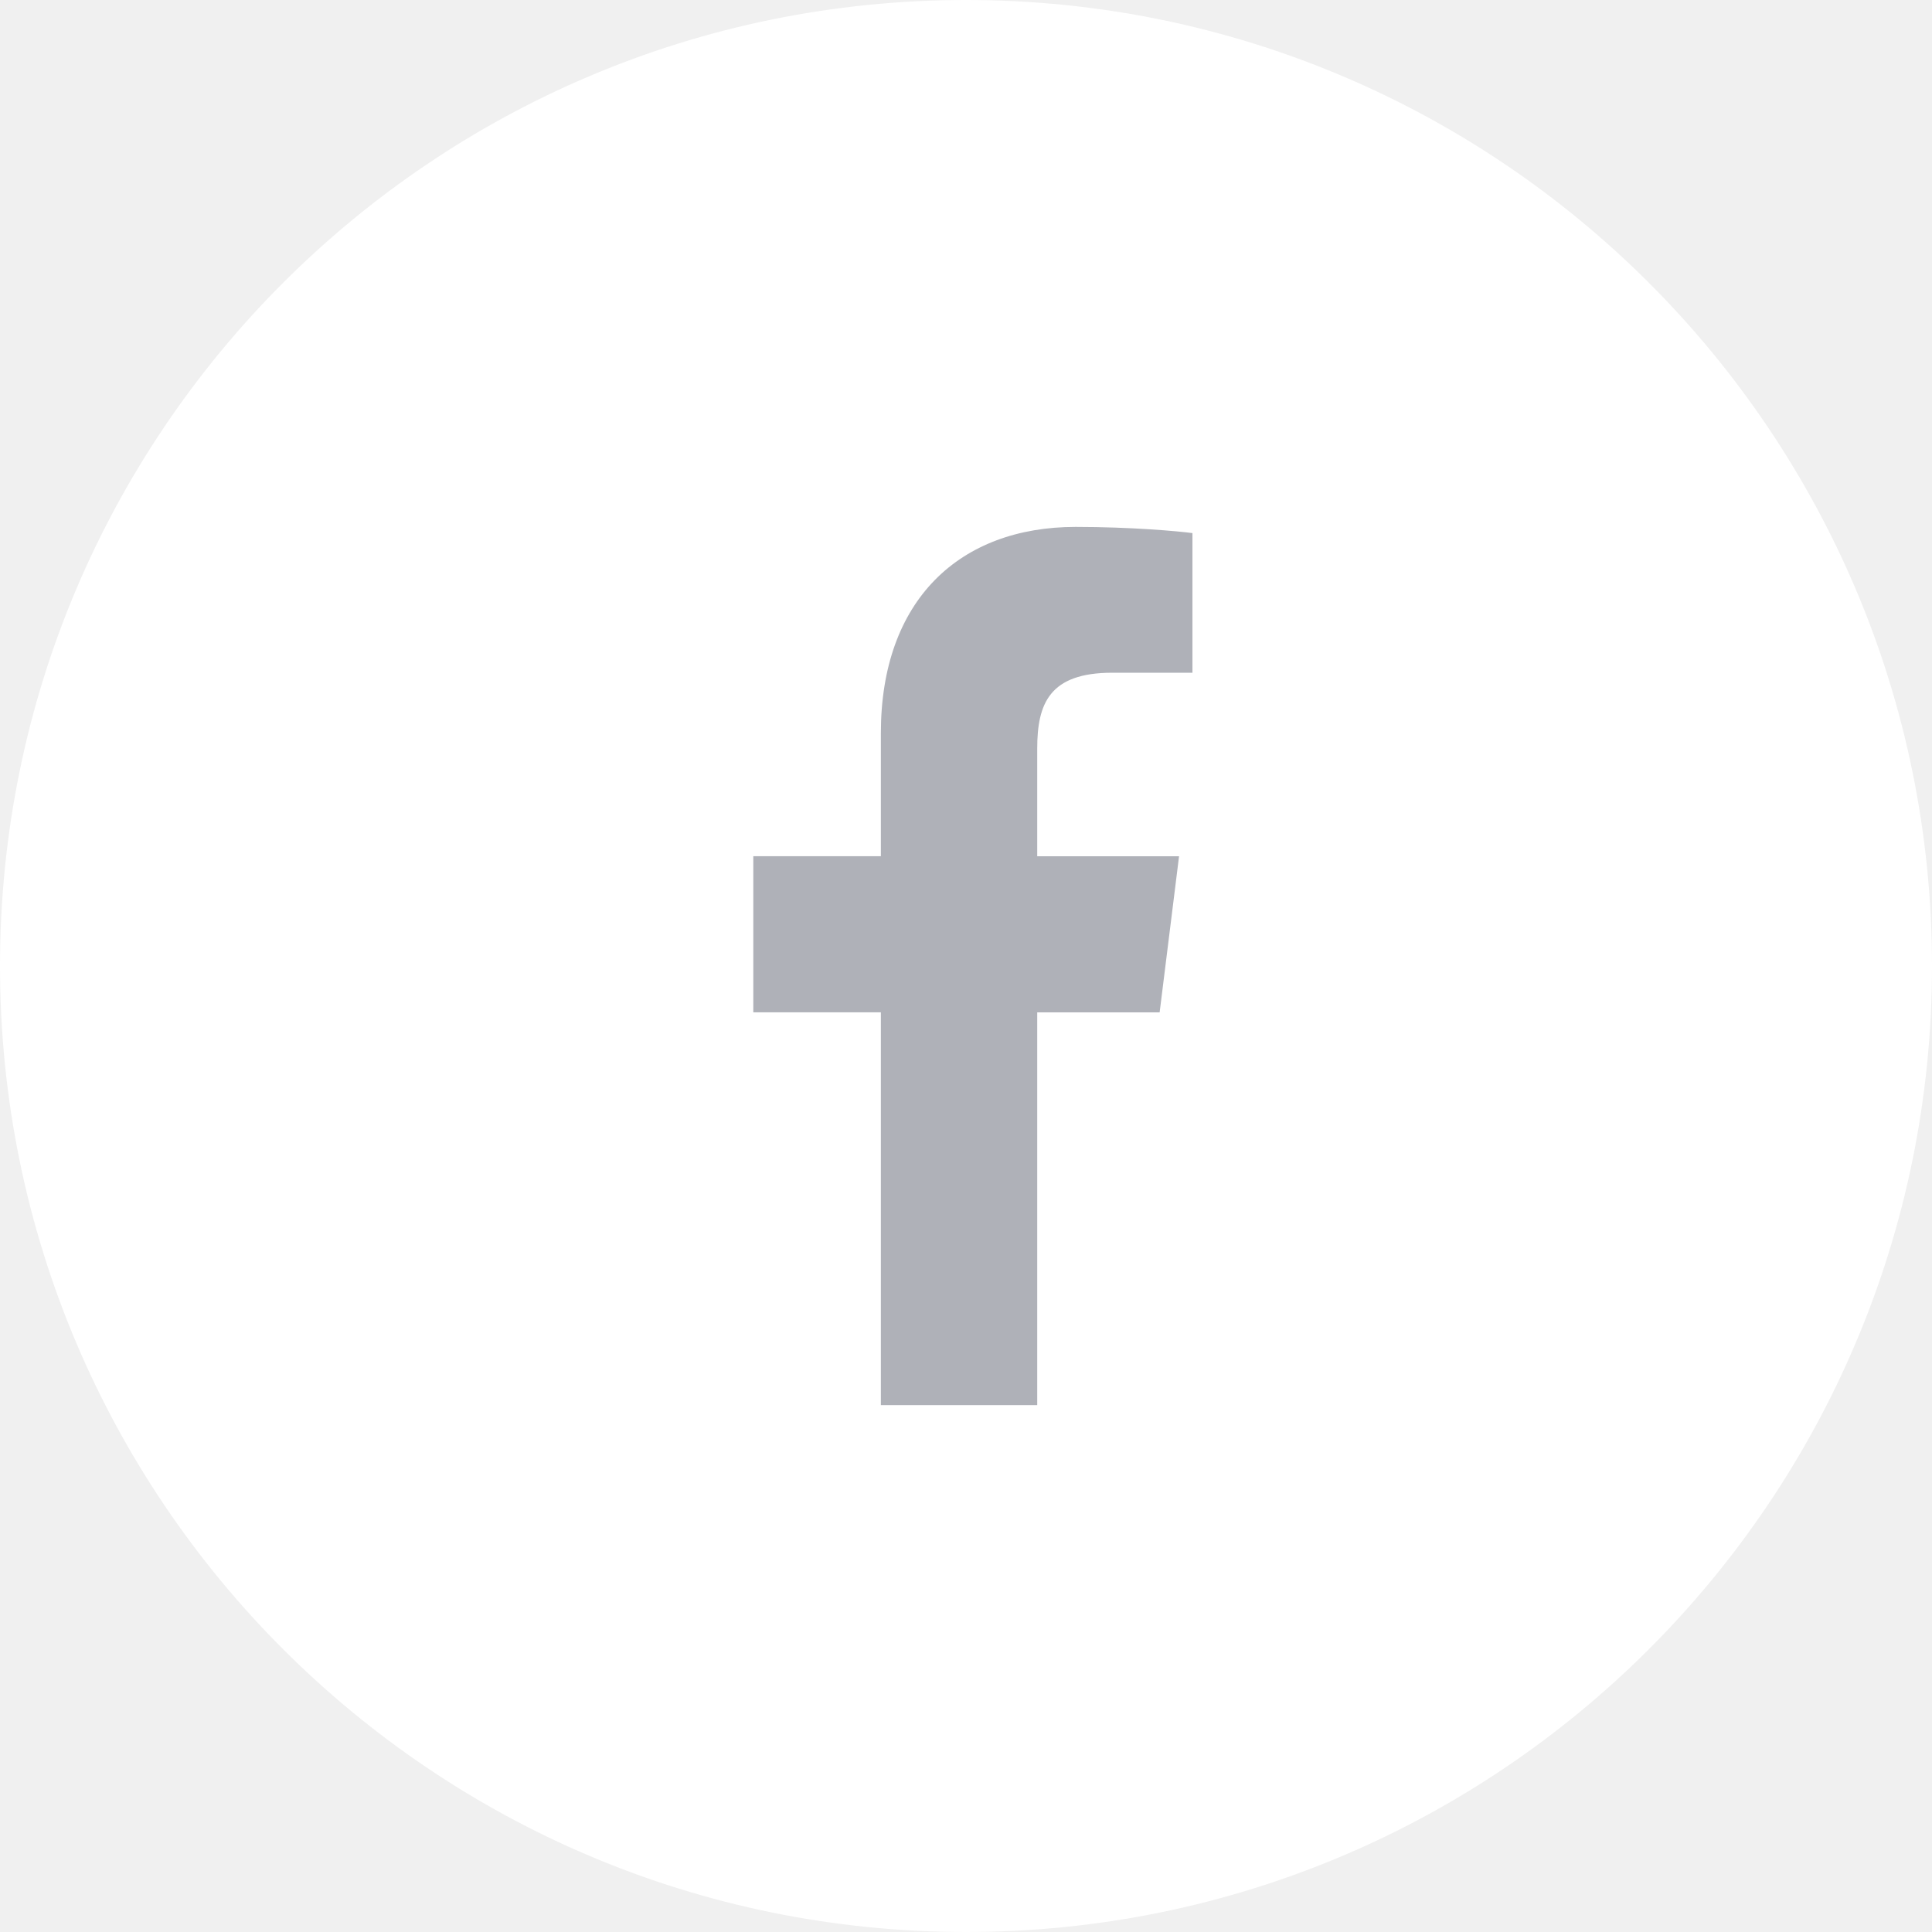
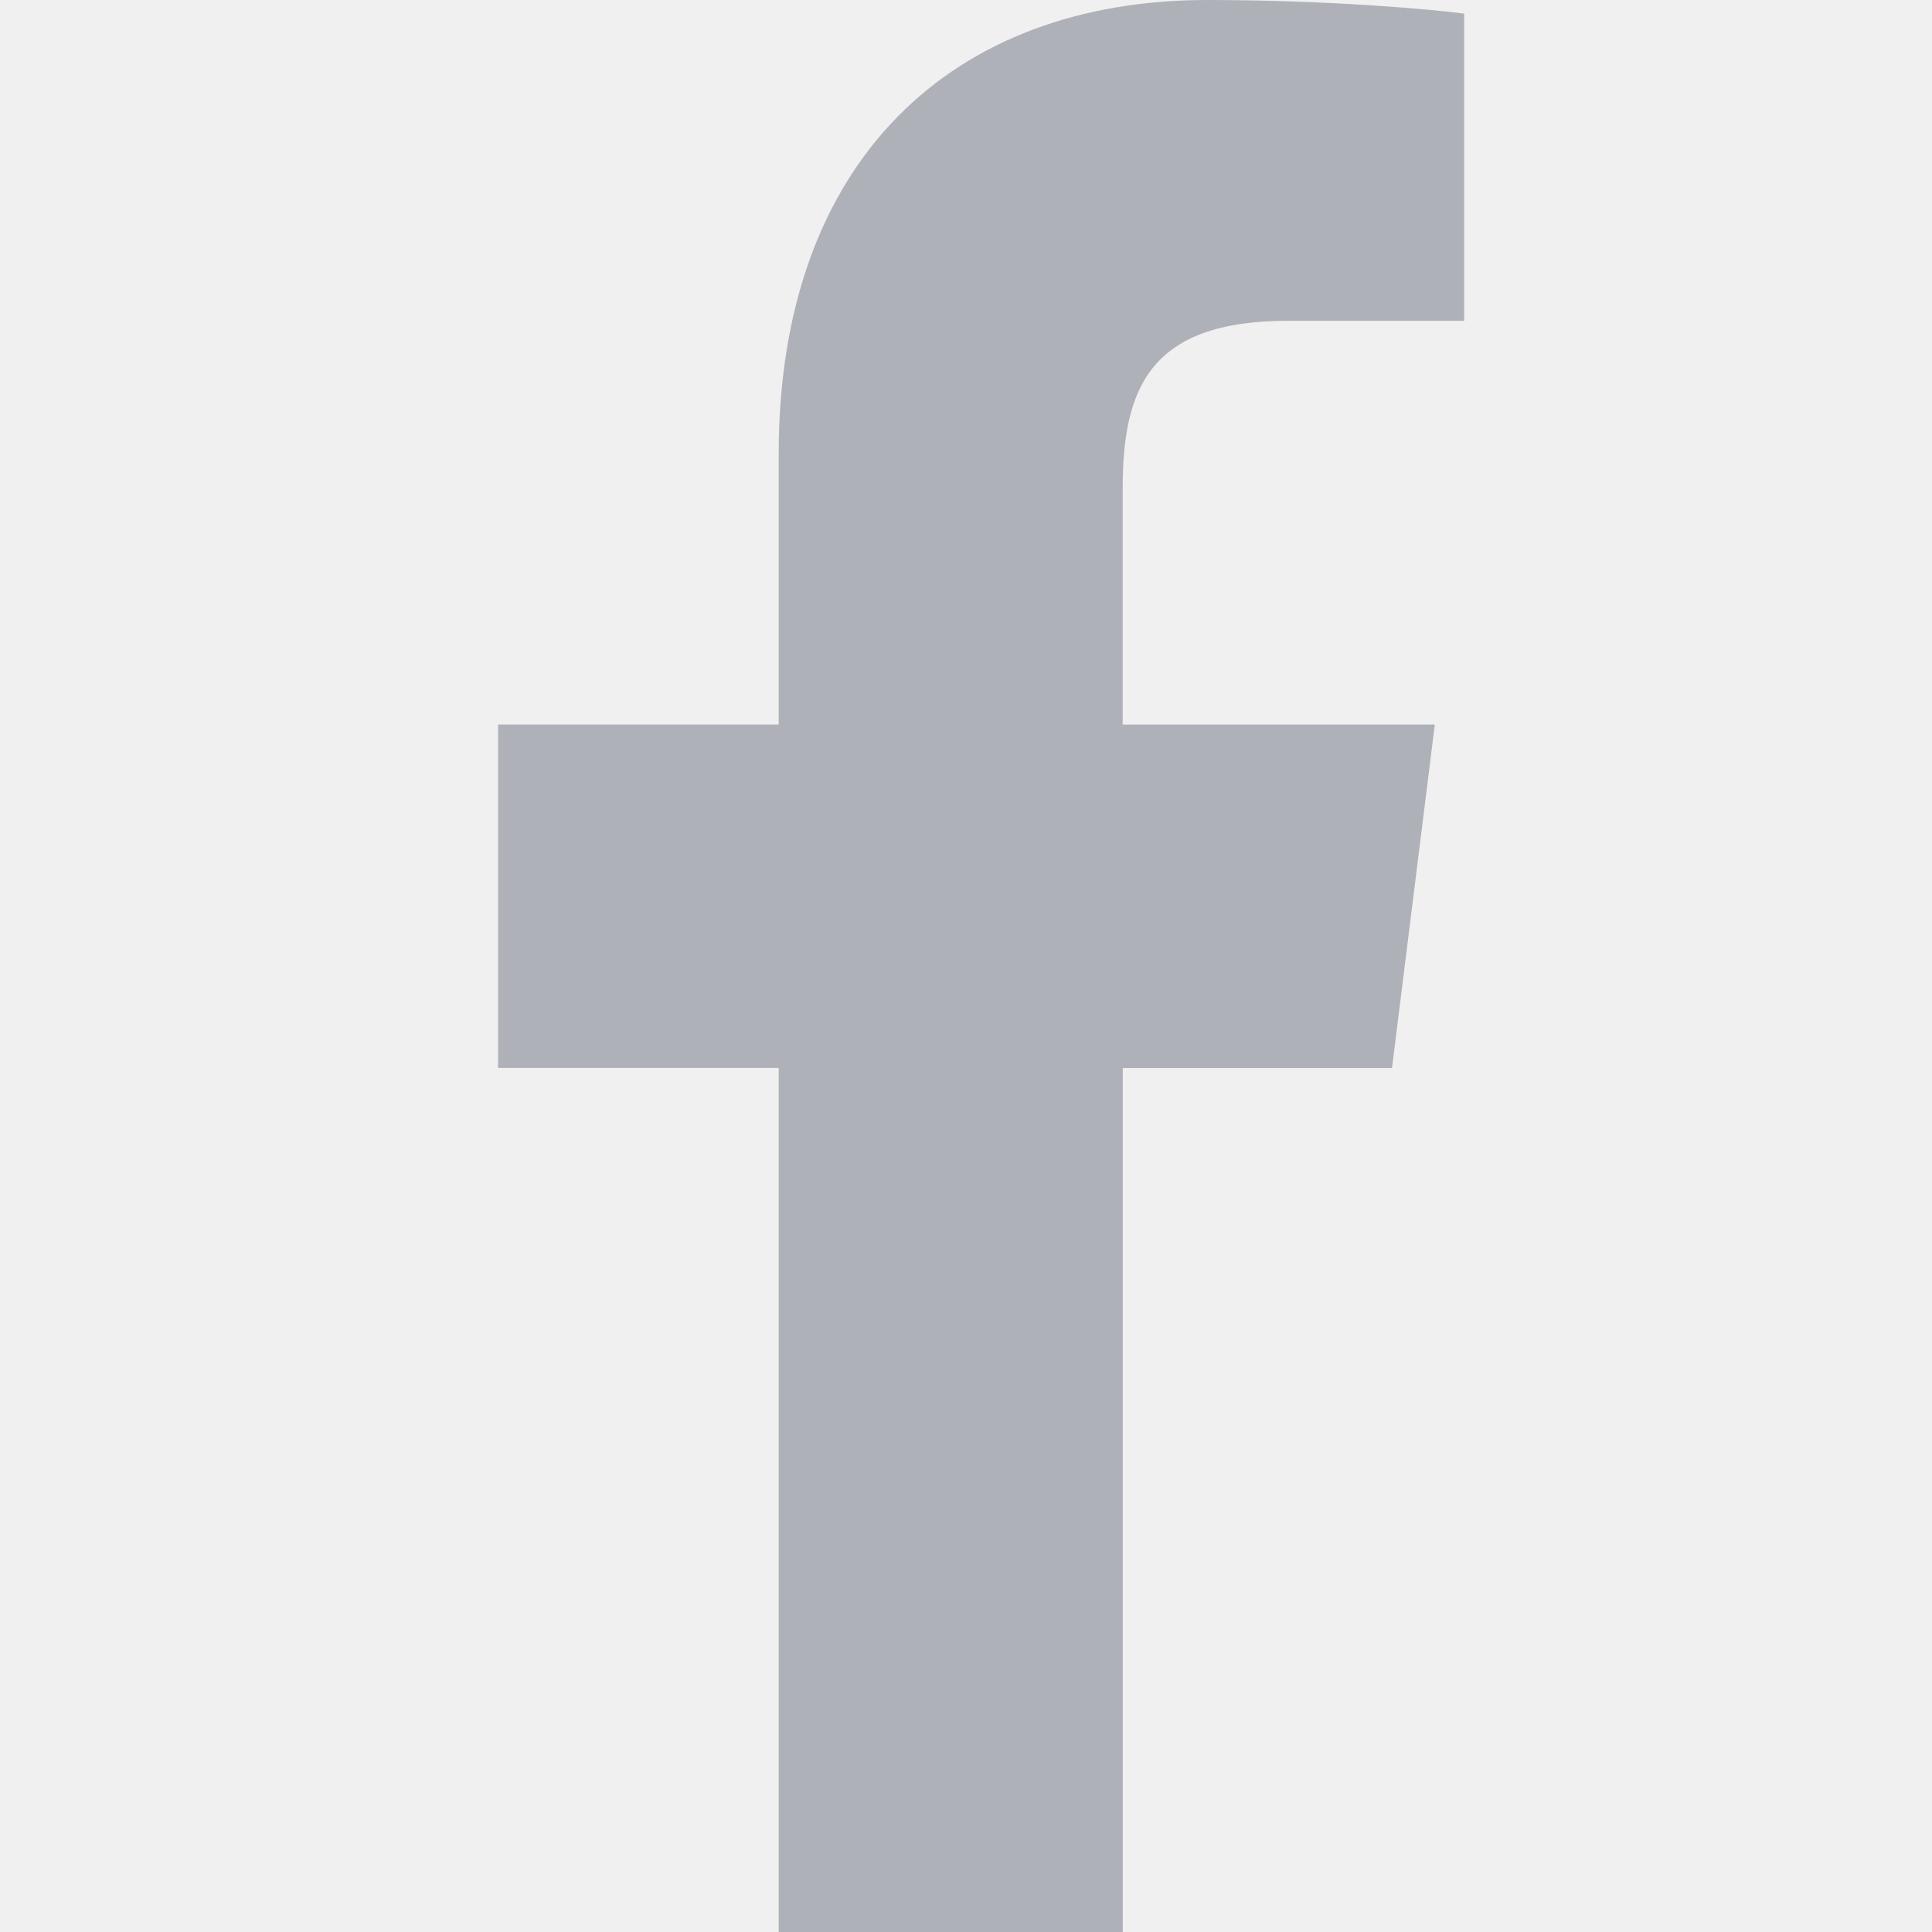
- <svg xmlns="http://www.w3.org/2000/svg" width="44" height="44" viewBox="0 0 44 44" fill="none">
-   <path d="M44 22C44 28.075 41.538 33.575 37.556 37.556C33.575 41.538 28.075 44 22 44C15.925 44 10.425 41.538 6.444 37.556C2.462 33.575 0 28.075 0 22C0 15.925 2.462 10.425 6.444 6.444C10.425 2.462 15.925 -6.10352e-05 22 -6.10352e-05C28.075 -6.10352e-05 33.575 2.462 37.556 6.444C41.538 10.425 44 15.925 44 22Z" fill="white" />
+ <svg xmlns="http://www.w3.org/2000/svg" width="20" height="20" viewBox="0 0 20 20" fill="none">
  <g clip-path="url(#clip0)">
-     <path d="M25.331 15.321H27.157V12.141C26.842 12.098 25.758 12 24.497 12C21.864 12 20.061 13.656 20.061 16.699V19.5H17.156V23.055H20.061V32H23.622V23.056H26.41L26.852 19.501H23.622V17.052C23.622 16.024 23.899 15.321 25.331 15.321Z" fill="#AFB1B8" />
+     <path d="M13.331 3.321H15.157V0.141C14.842 0.098 13.758 0 12.497 0C9.864 0 8.061 1.656 8.061 4.699V7.5H5.156V11.055H8.061V20H11.623V11.056H14.41L14.853 7.501H11.622V5.052C11.623 4.024 11.899 3.321 13.331 3.321Z" fill="#AFB1B8" />
  </g>
  <defs>
    <clipPath id="clip0">
-       <rect width="20" height="20" fill="white" transform="translate(12 12)" />
+       <rect width="20" height="20" fill="white" />
    </clipPath>
  </defs>
</svg>
